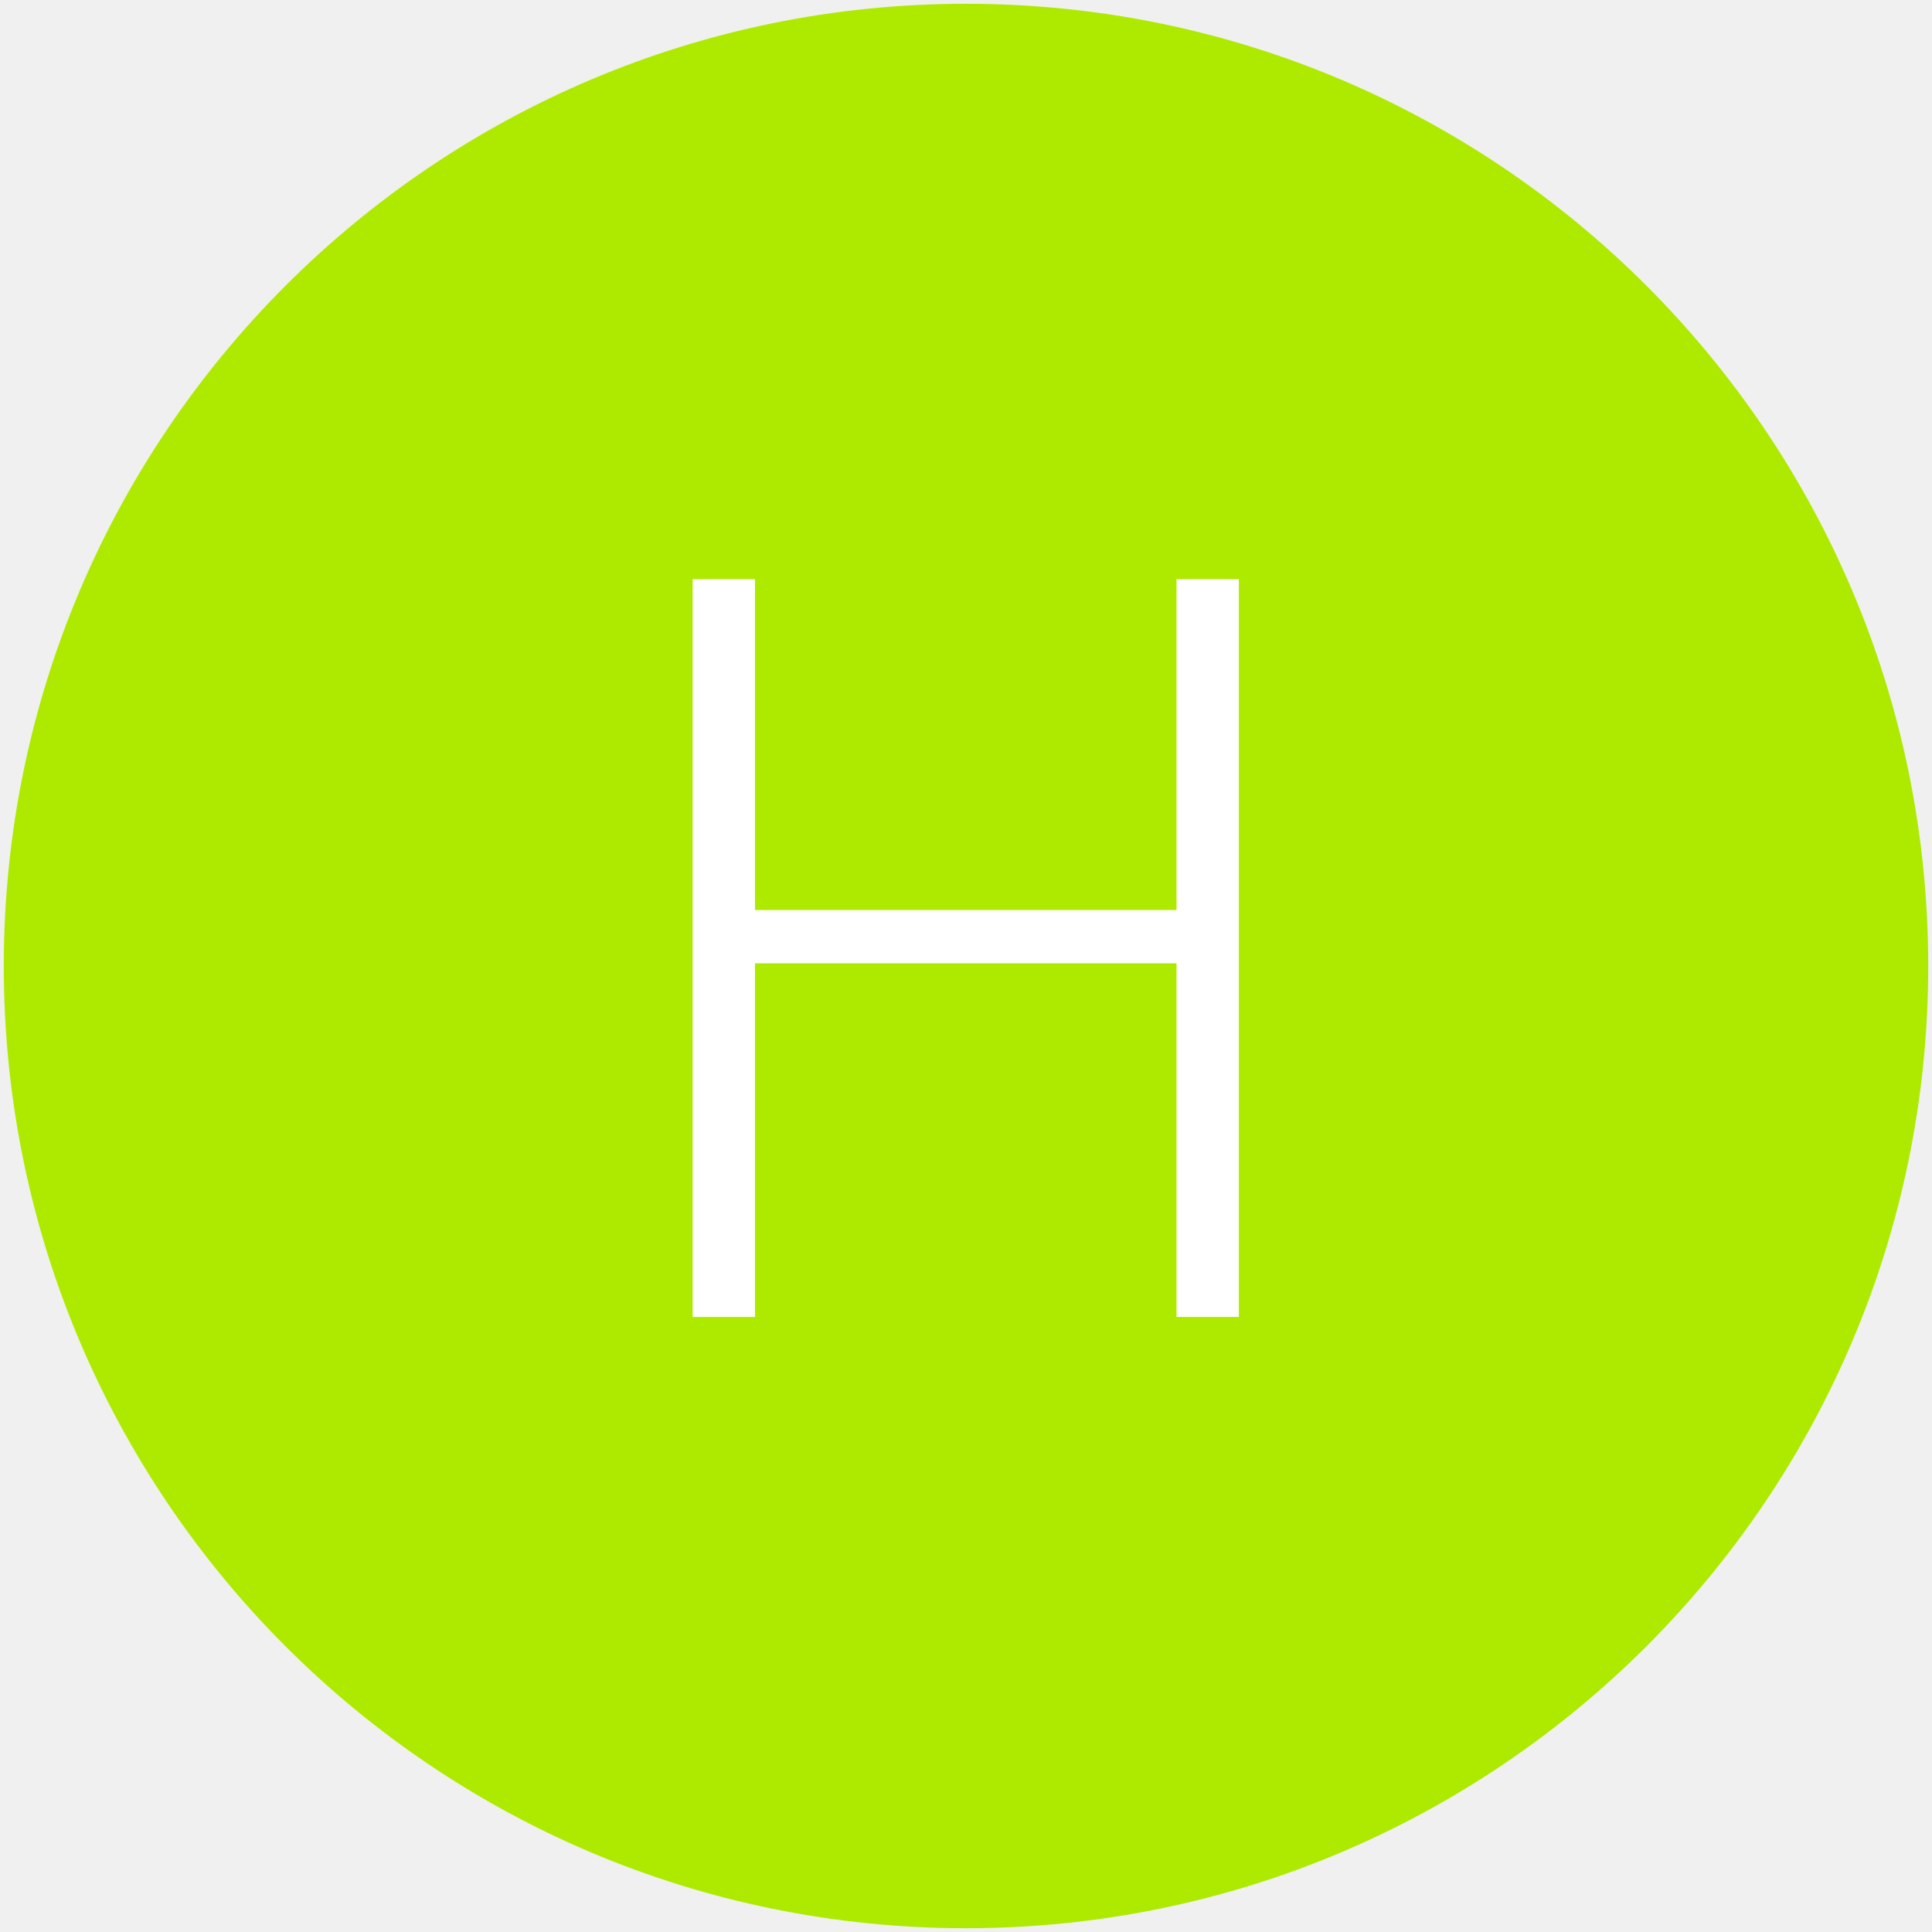
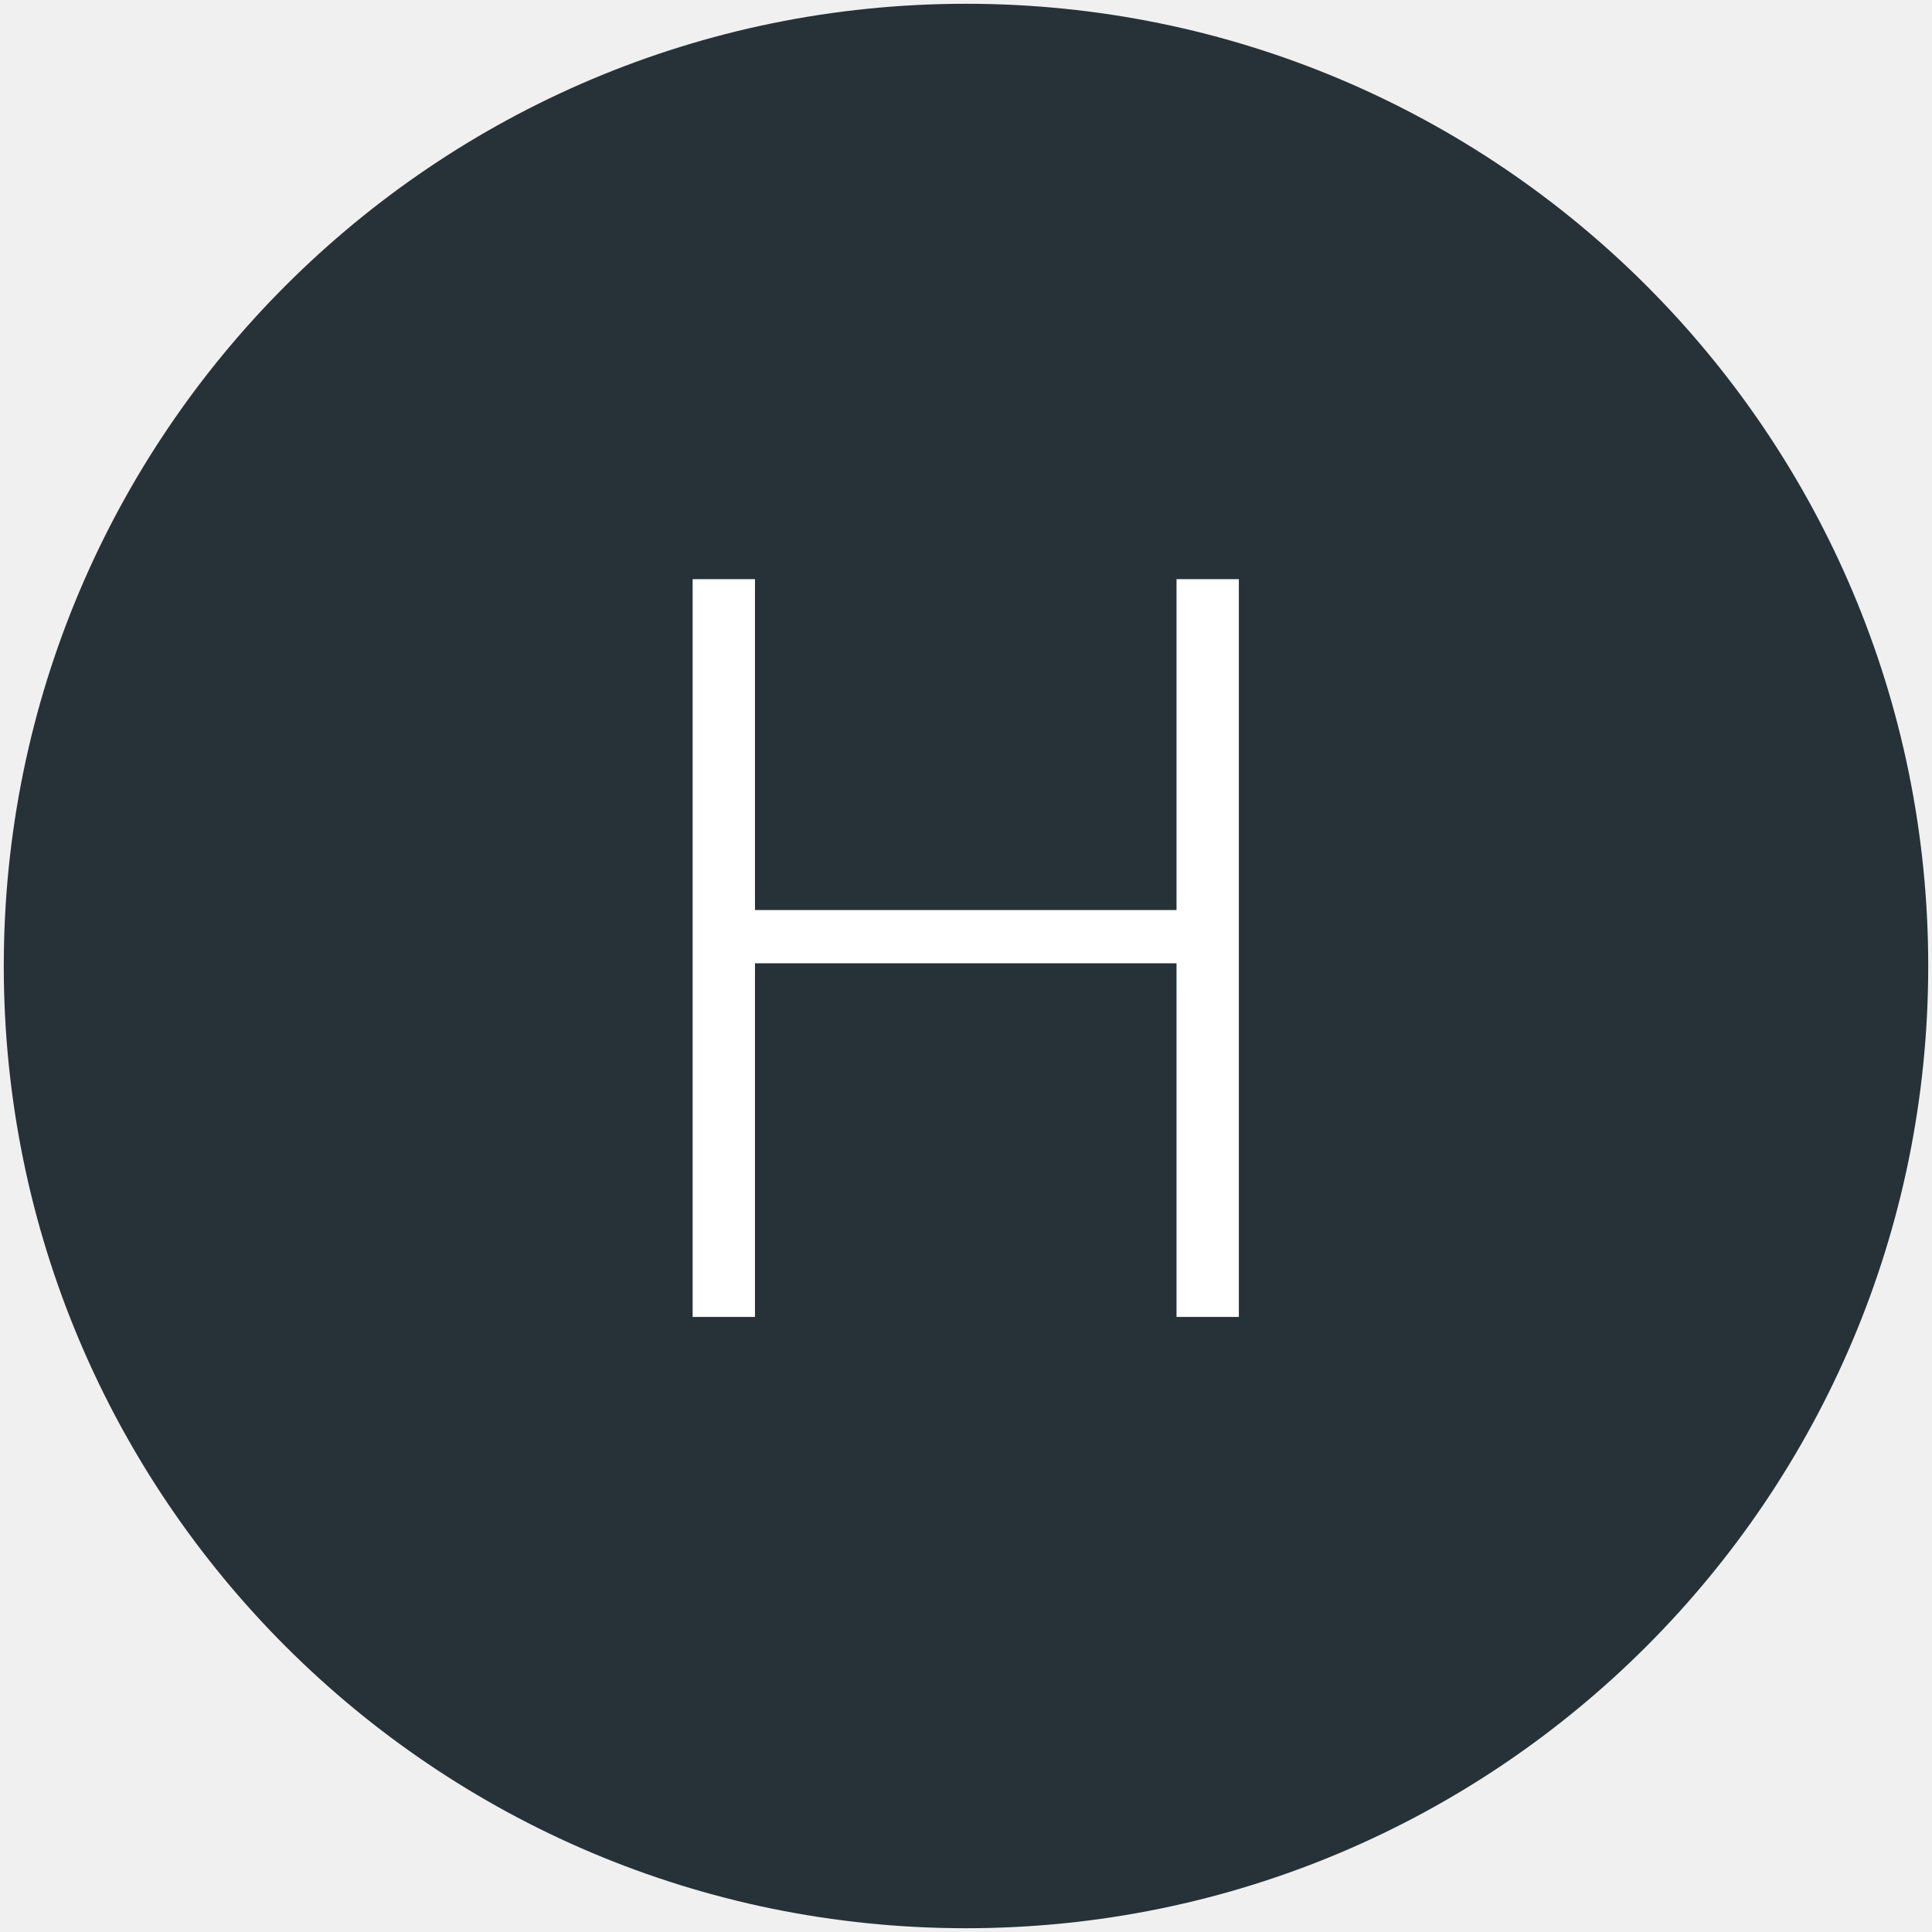
<svg xmlns="http://www.w3.org/2000/svg" width="512" height="512">
  <g>
    <rect fill="none" id="canvas_background" height="514" width="514" y="-1" x="-1" />
  </g>
  <g>
-     <circle stroke="null" id="svg_1" fill="#aeea00" r="255" cy="256" cx="256" />
+     <circle stroke="null" id="svg_1" fill="#263238" r="255" cy="256" cx="256" />
    <text id="svg_2" font-family="Roboto" font-weight="300" font-size="275" fill="#fff" text-anchor="middle" y="349" x="256">H</text>
  </g>
</svg>
